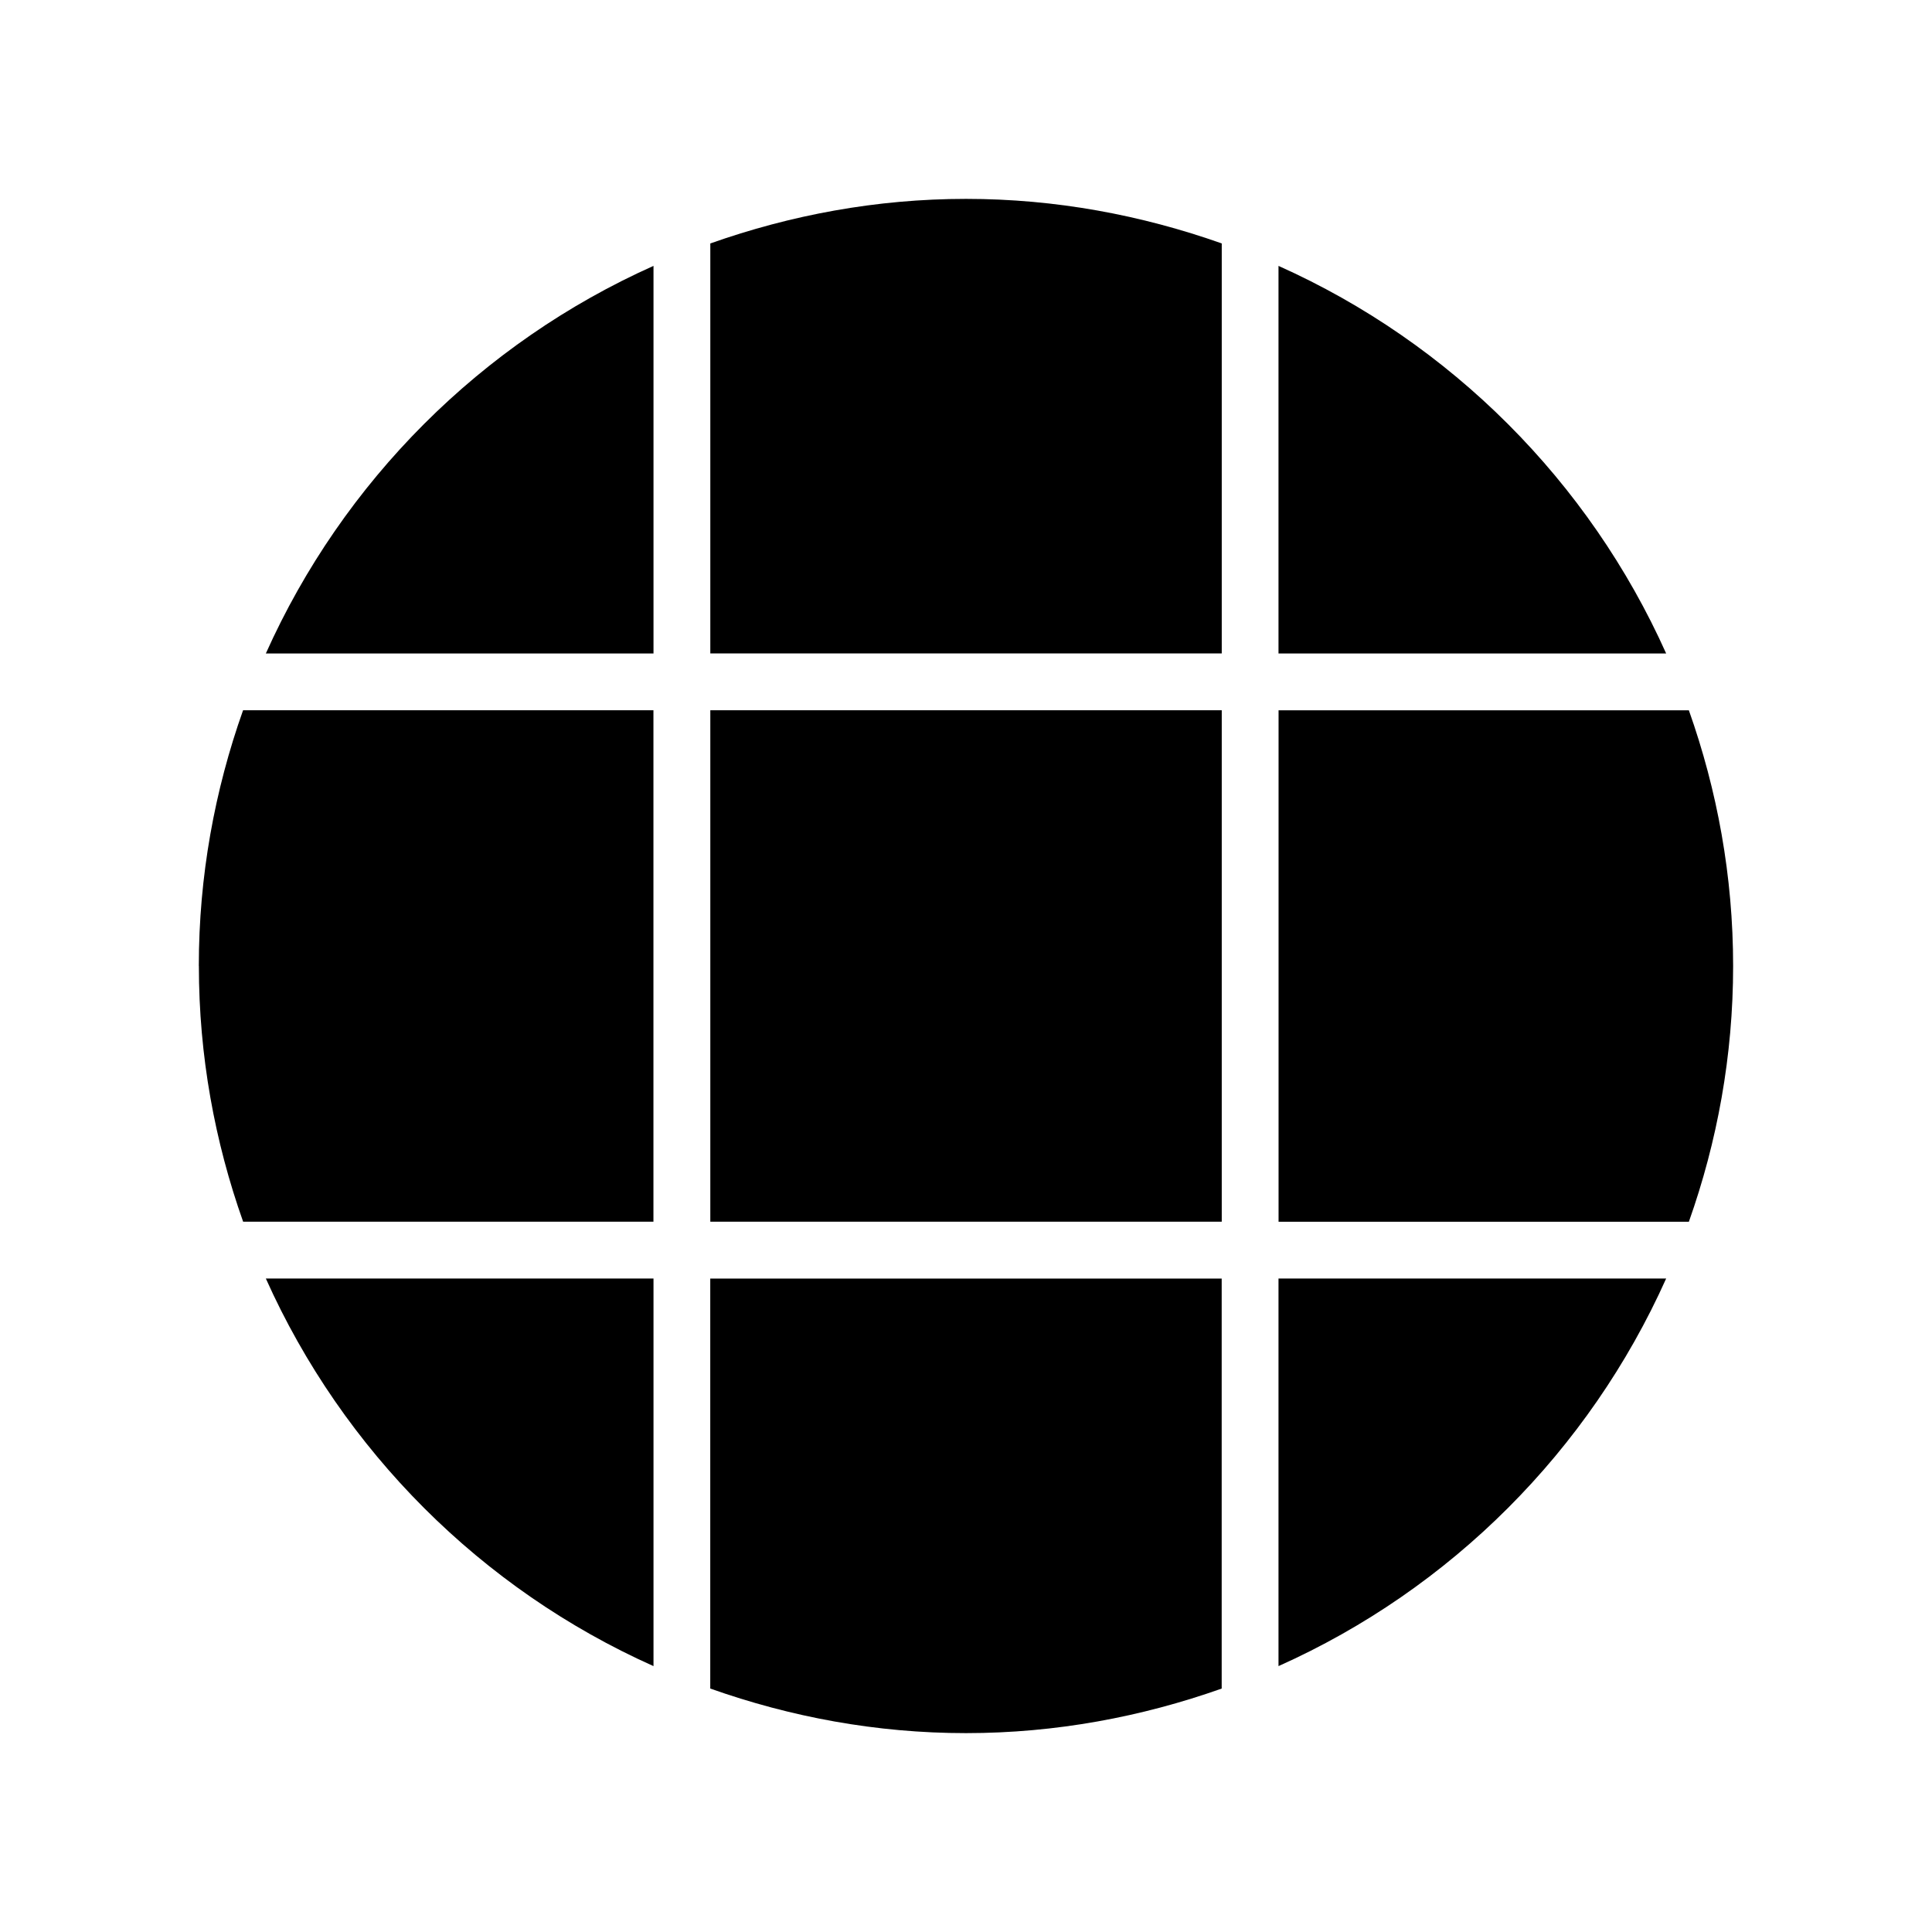
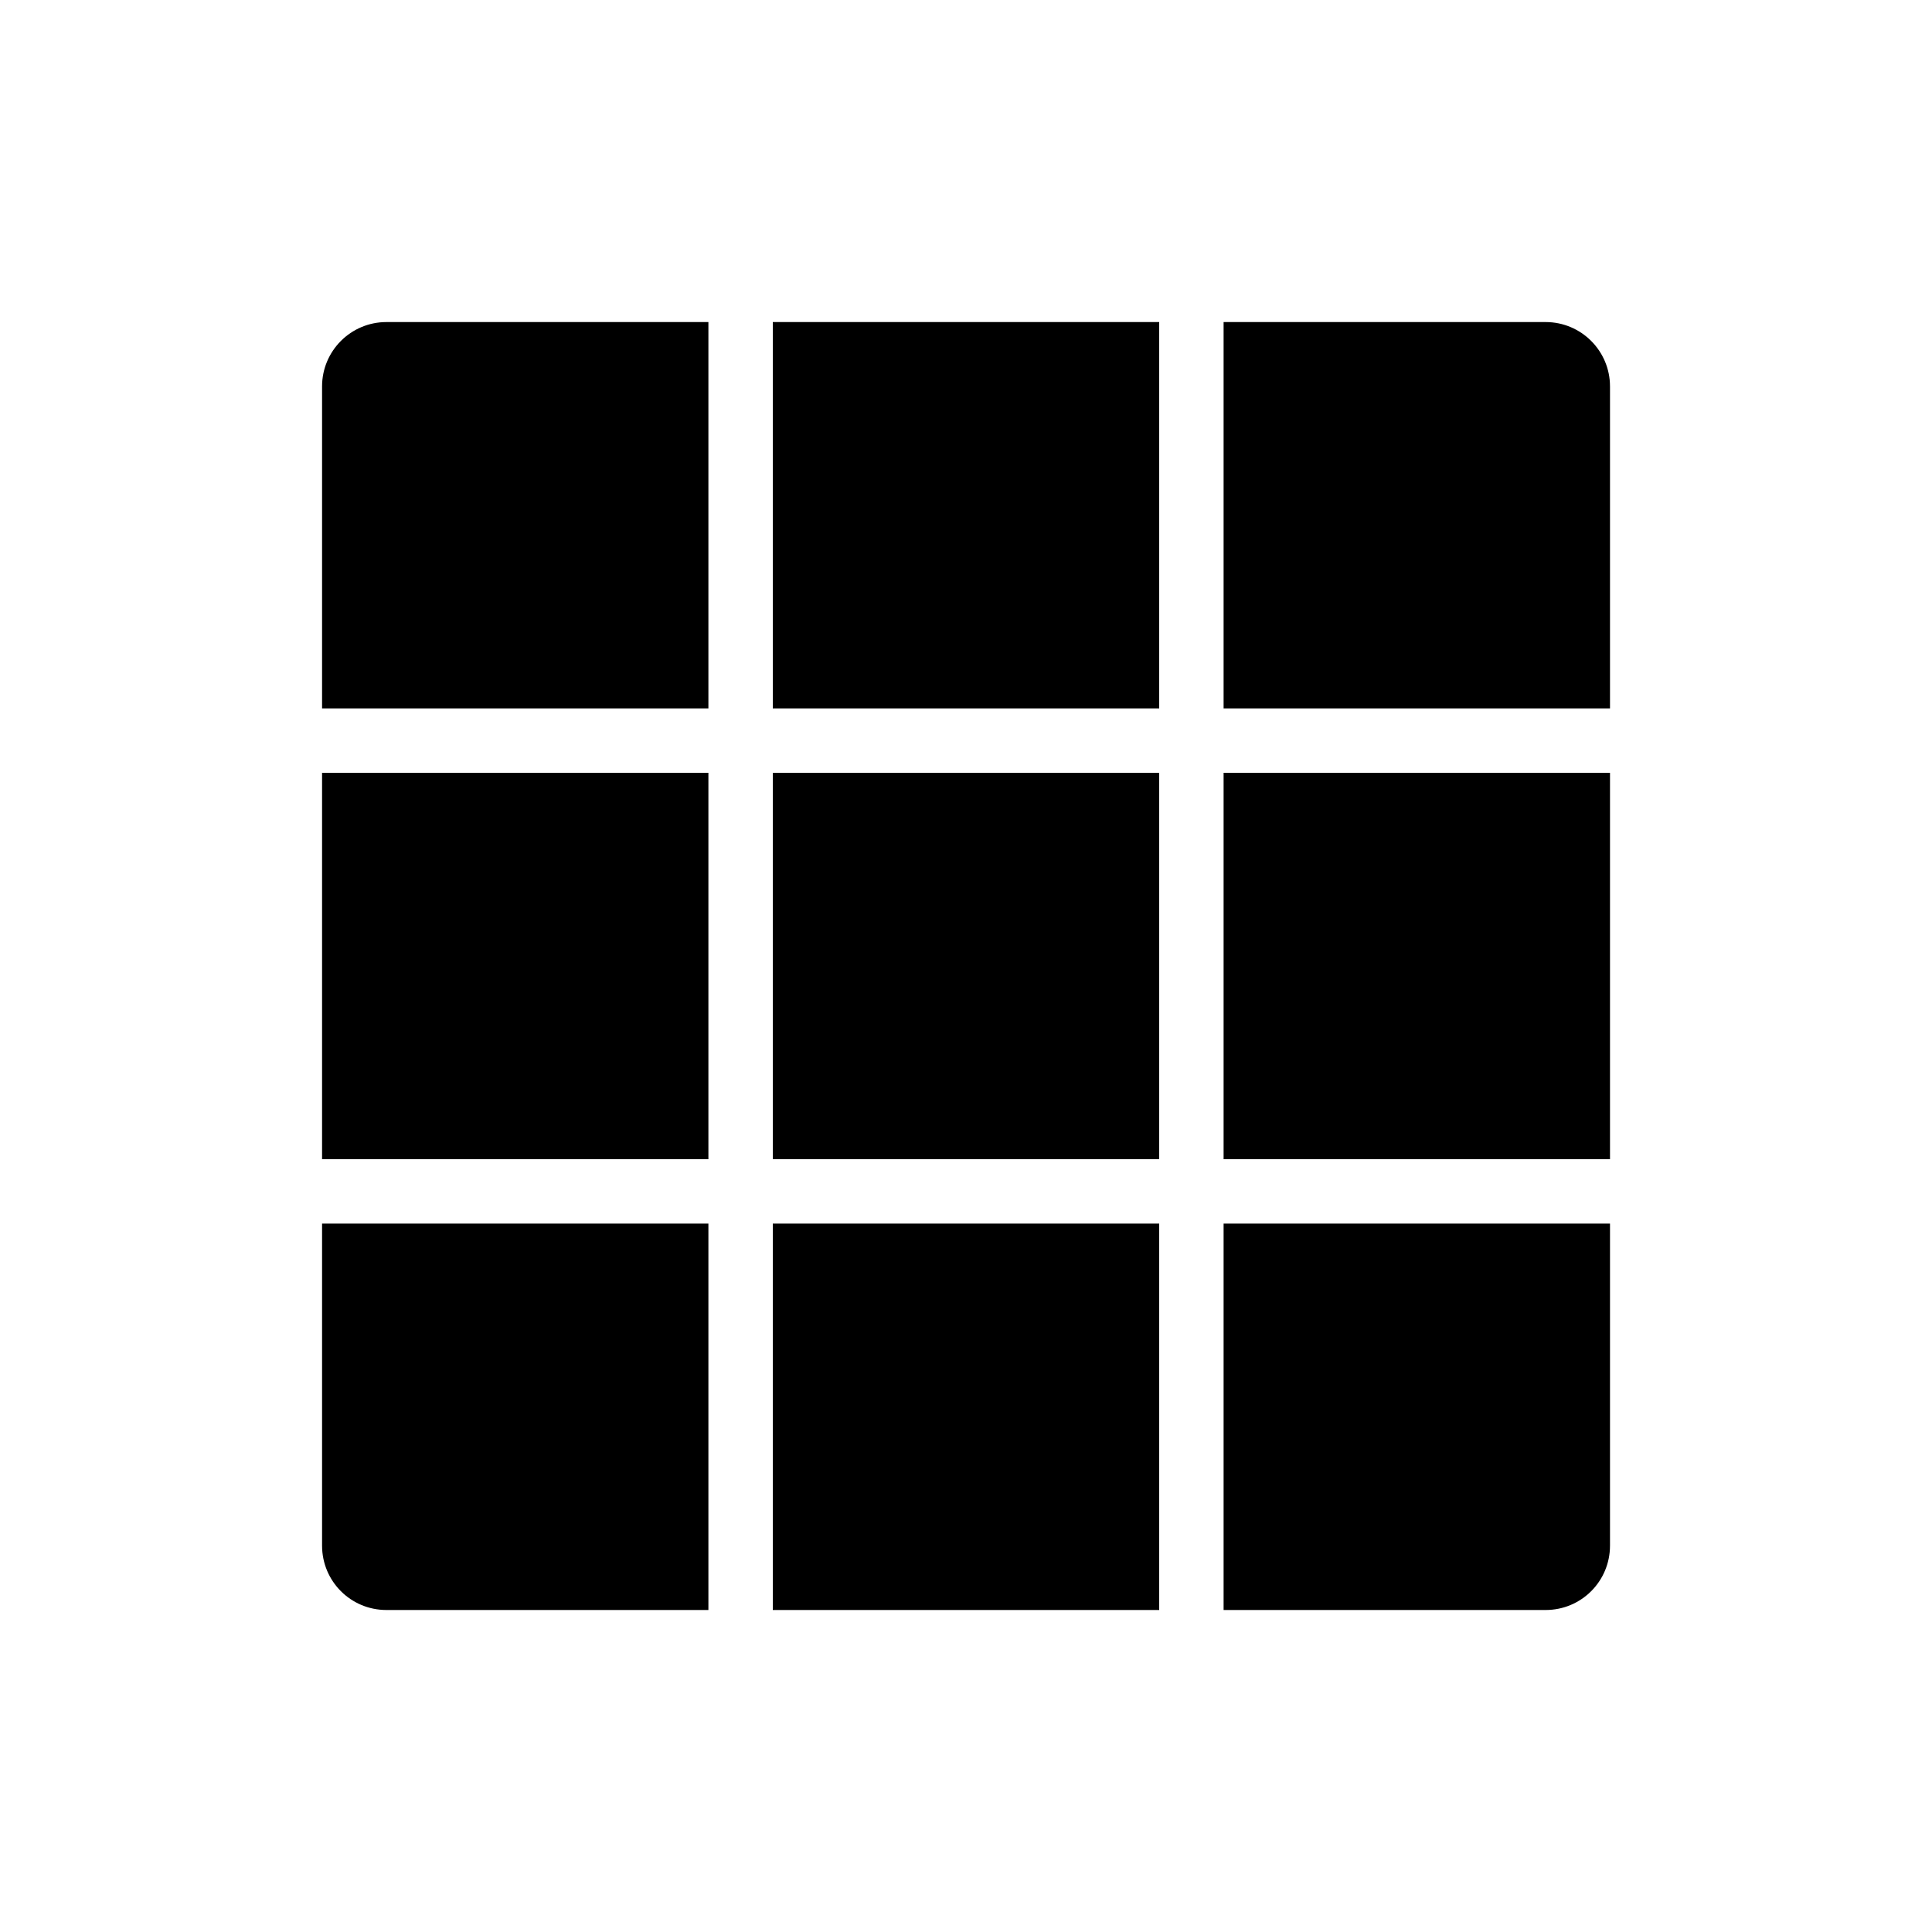
- <svg xmlns="http://www.w3.org/2000/svg" version="1.1" width="32" height="32" viewBox="0 0 32 32">
+ <svg xmlns="http://www.w3.org/2000/svg" version="1.1" width="30" height="30" viewBox="0 0 30 30">
  <g>
- </g>
-   <path d="M3.294 16c0 1.487 0.263 2.91 0.733 4.235h6.796v-8.471h-6.797c-0.47 1.325-0.733 2.748-0.733 4.235zM4.403 10.824h6.421v-6.42c-2.852 1.275-5.144 3.57-6.421 6.42zM11.765 27.968c1.327 0.47 2.748 0.738 4.235 0.738s2.909-0.269 4.235-0.738v-6.791h-8.471v6.791zM10.824 27.596v-6.42h-6.421c1.277 2.849 3.569 5.145 6.421 6.42zM21.176 4.404v6.42h6.421c-1.277-2.849-3.569-5.144-6.421-6.42zM11.765 20.235h8.471v-8.471h-8.471v8.471zM27.973 11.765h-6.796v8.471h6.796c0.47-1.326 0.733-2.749 0.733-4.236s-0.263-2.91-0.733-4.235zM21.176 27.596c2.852-1.275 5.144-3.57 6.421-6.42h-6.421v6.42zM11.765 4.032v6.791h8.471v-6.791c-1.327-0.469-2.748-0.738-4.235-0.738s-2.909 0.269-4.235 0.738z" fill="#000000" />
+     <line stroke-width="1" x1="" y1="" x2="" y2="" stroke="#449FDB" opacity="" />
+   </g>
+   <path d="M11 18h-5.999v-6h5.999v6zM11 5.001h-5c-0.552 0-0.999 0.448-0.999 0.999v5h5.999v-5.999zM18 11v-5.999h-6v5.999h6zM12 18h6v-6h-6v6zM5.001 19v5c0 0.555 0.447 1 0.999 1h5v-6h-5.999zM24.001 5.001h-5.001v5.999h6v-5c0-0.551-0.447-0.999-0.999-0.999zM19 18h6v-6h-6v6zM12 19v6h6v-6h-6zM19 25h5.001c0.552 0 0.999-0.445 0.999-1v-5h-6v6z" fill="#000000" />
</svg>
